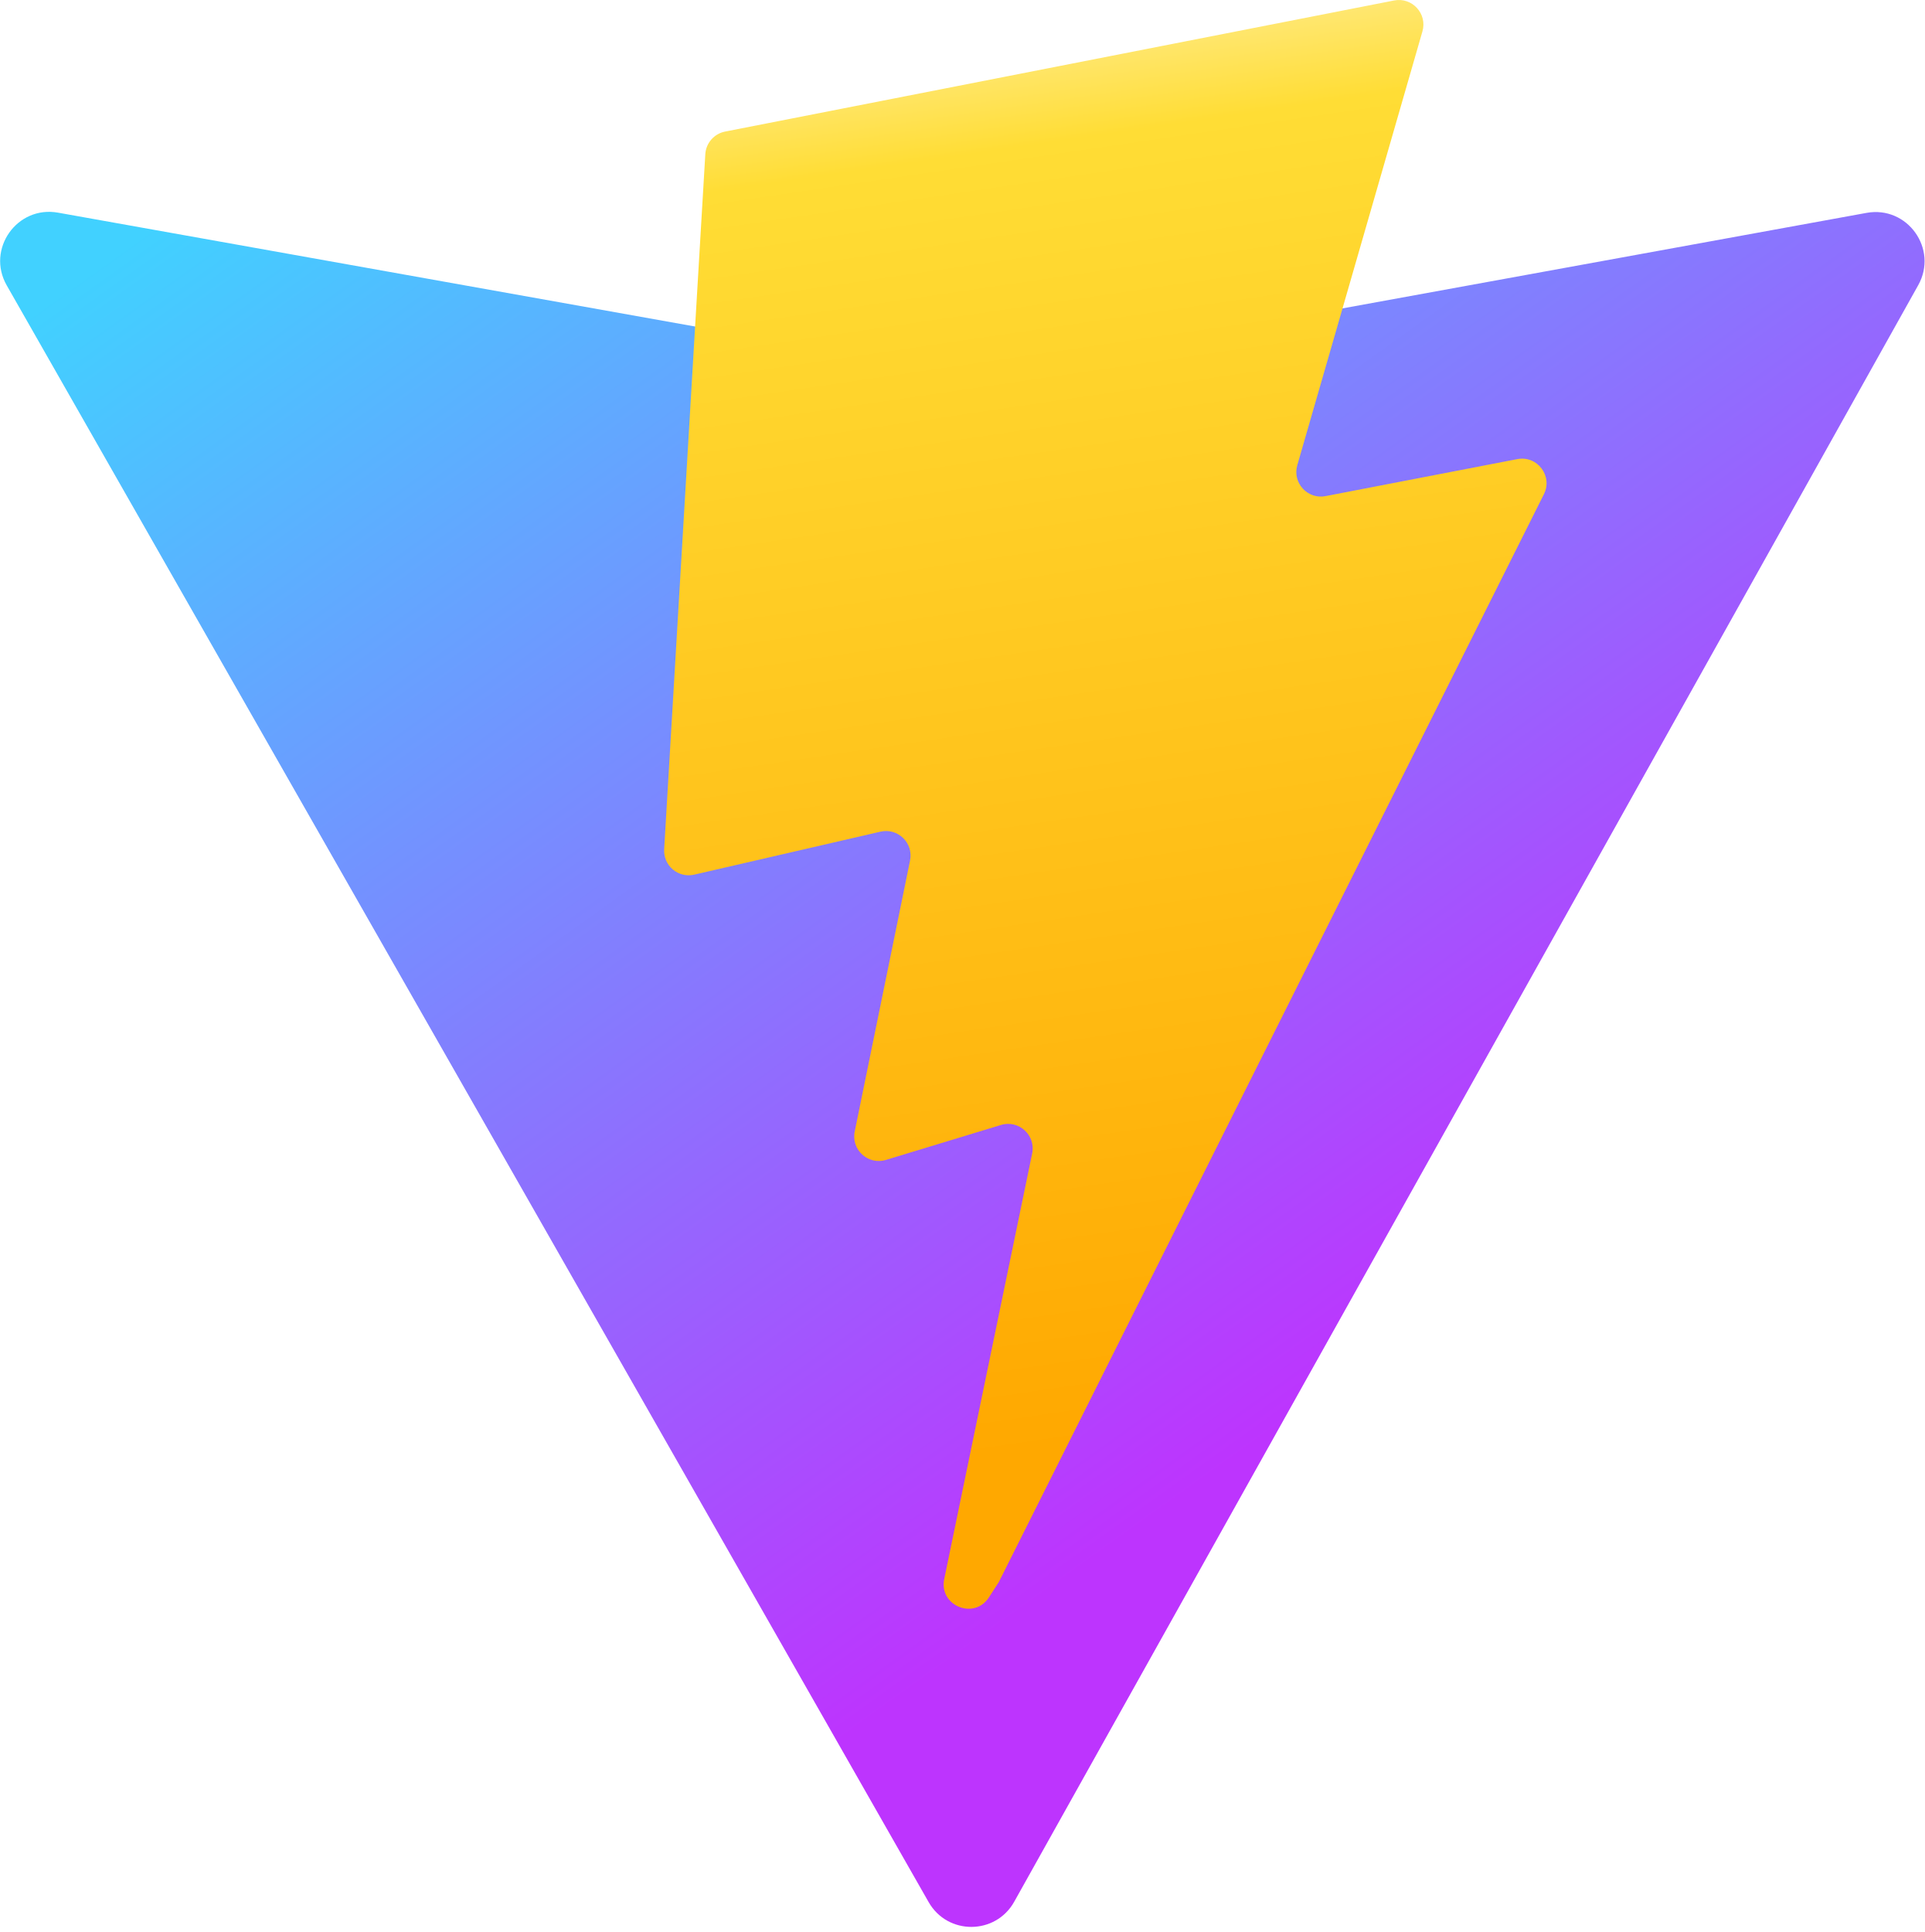
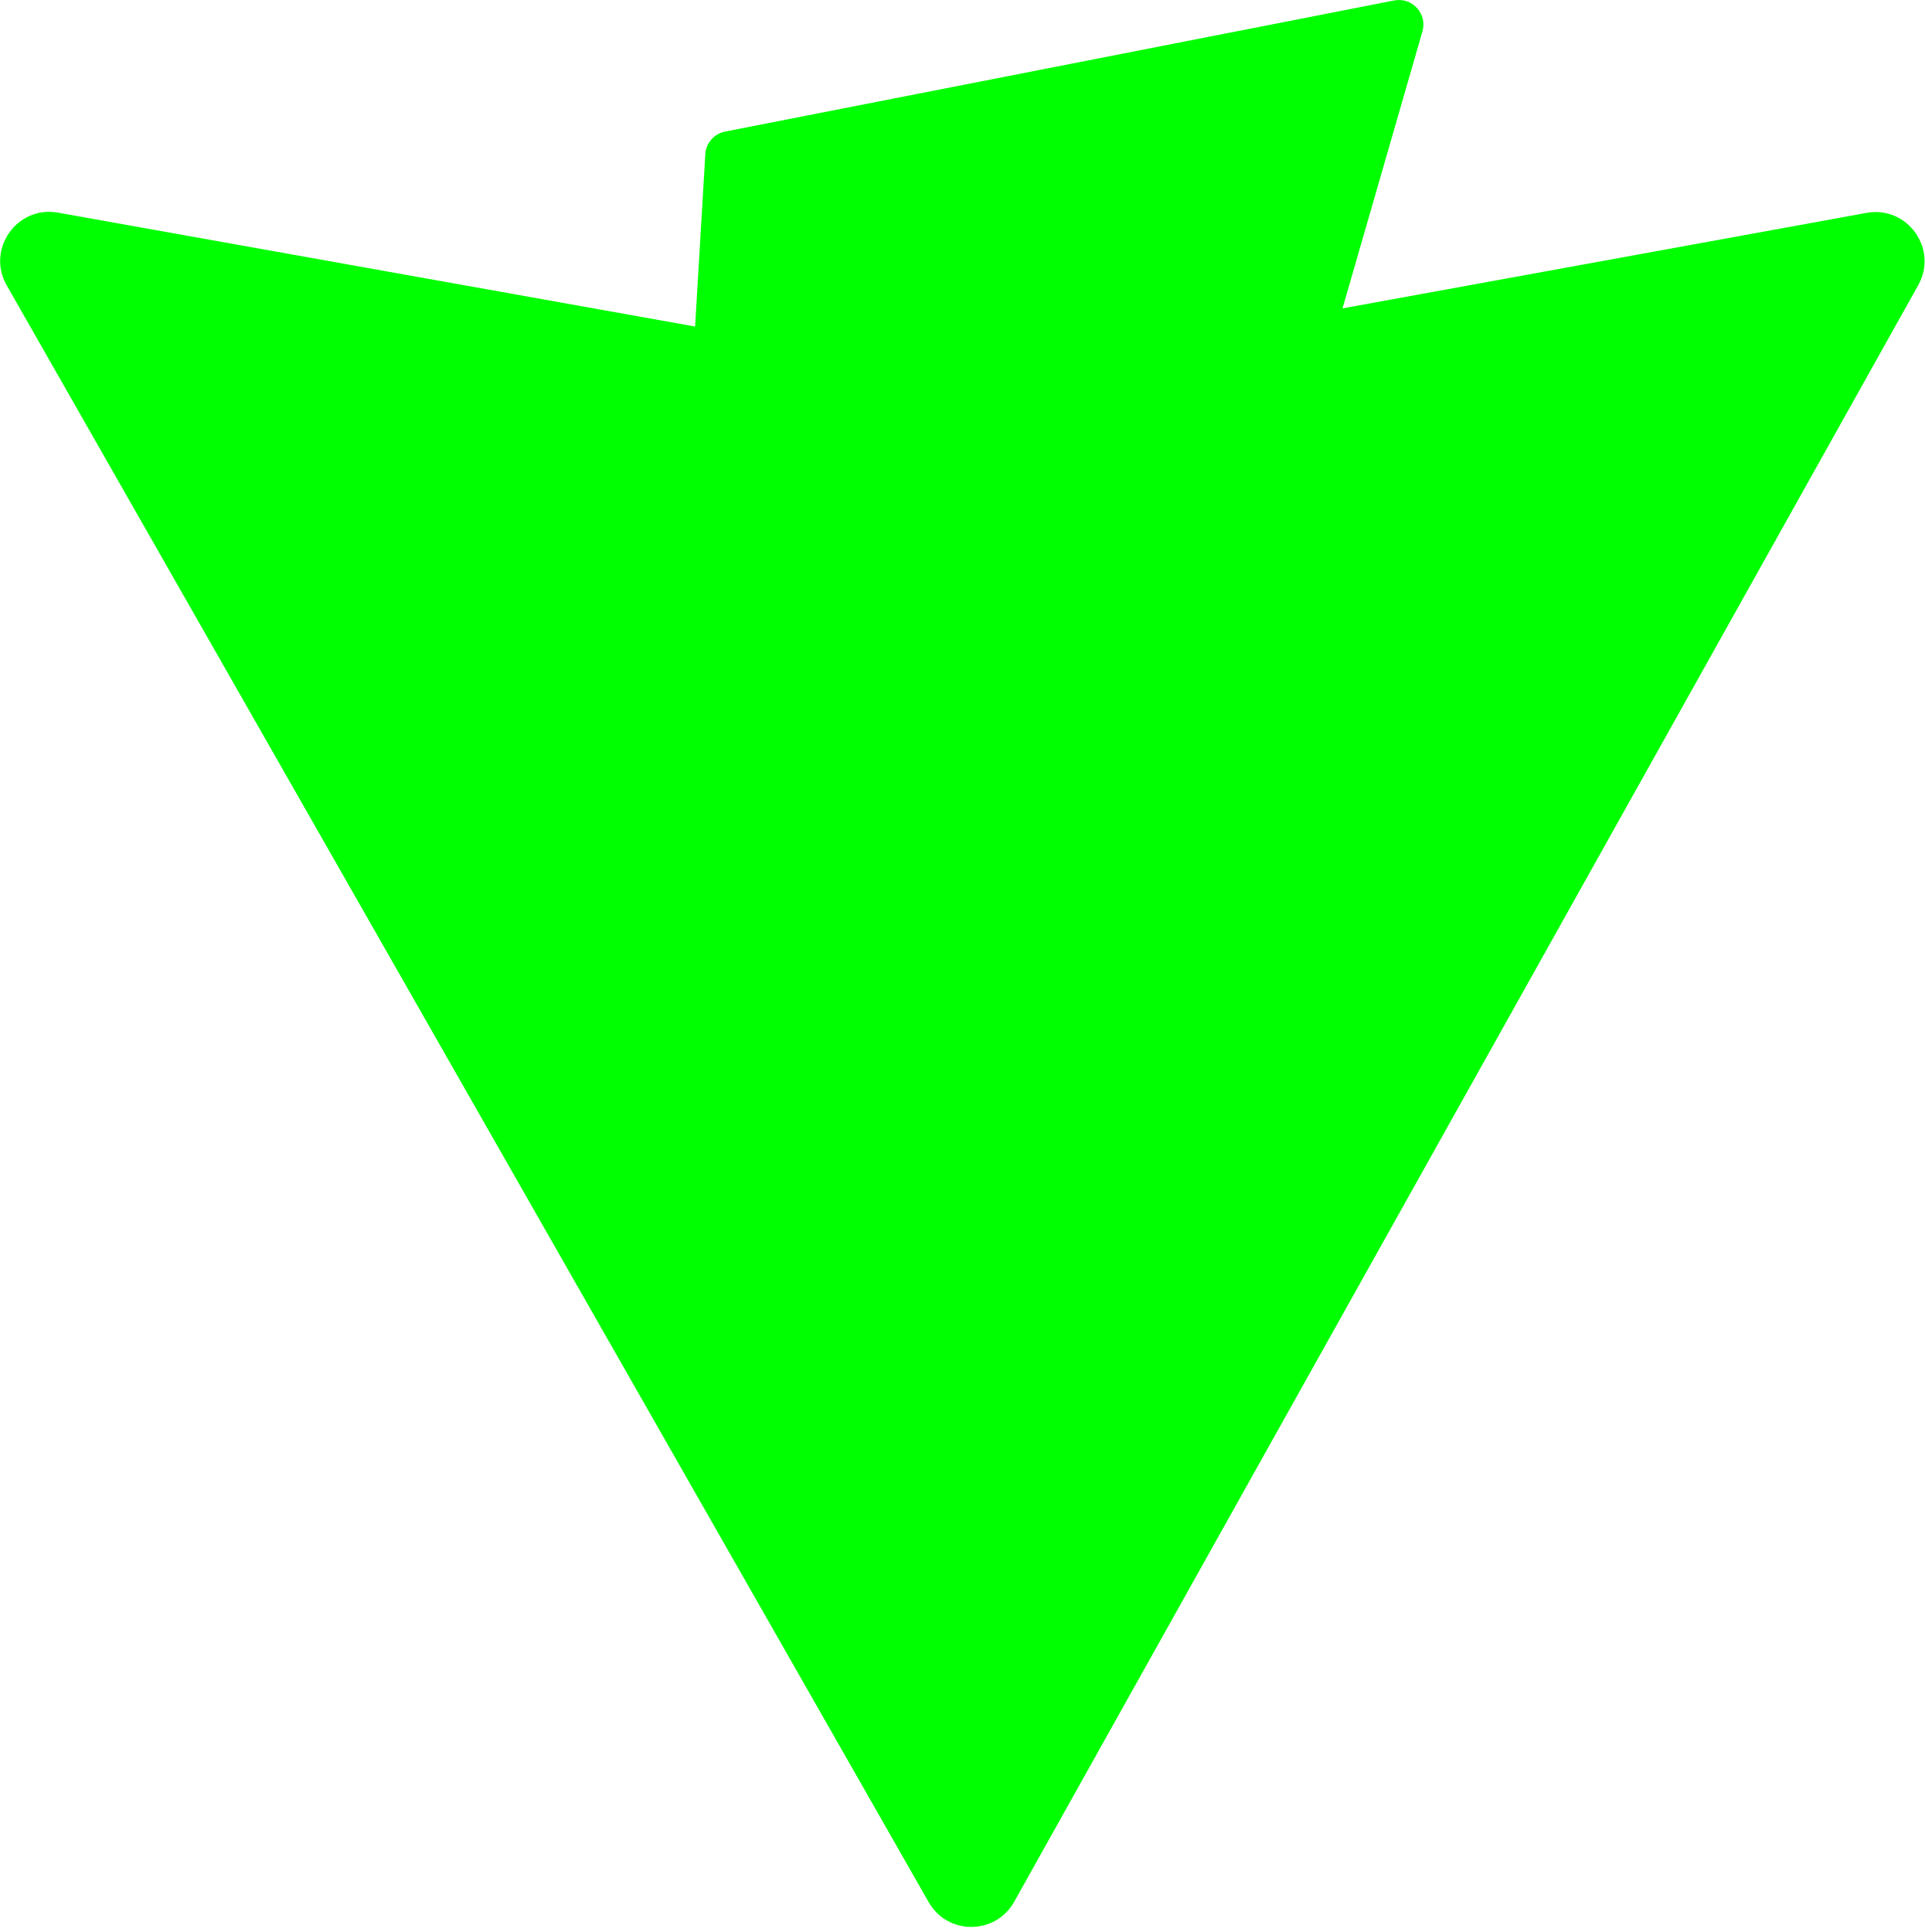
<svg xmlns="http://www.w3.org/2000/svg" aria-hidden="true" role="img" class="iconify iconify--logos" width="31.88" height="32" preserveAspectRatio="xMidYMid meet" viewBox="0 0 256 257">
  <defs>
    <linearGradient id="IconifyId1813088fe1fbc01fb466" x1="-.828%" x2="57.636%" y1="7.652%" y2="78.411%">
-       <stop offset="0%" stop-color="#41D1FF" />
-       <stop offset="100%" stop-color="#BD34FE" />
+       <stop offset="0%" stop-color="#00FF00" />
+       <stop offset="100%" stop-color="#00FF00" />
    </linearGradient>
    <linearGradient id="IconifyId1813088fe1fbc01fb467" x1="43.376%" x2="50.316%" y1="2.242%" y2="89.03%">
-       <stop offset="0%" stop-color="#FFEA83" />
-       <stop offset="8.333%" stop-color="#FFDD35" />
-       <stop offset="100%" stop-color="#FFA800" />
+       <stop offset="0%" stop-color="#00FF00" />
+       <stop offset="8.333%" stop-color="#00FF00" />
+       <stop offset="100%" stop-color="#00FF00" />
    </linearGradient>
  </defs>
  <path fill="url(#IconifyId1813088fe1fbc01fb466)" d="M255.153 37.938L134.897 252.976c-2.483 4.44-8.862 4.466-11.382.048L.875 37.958c-2.746-4.814 1.371-10.646 6.827-9.67l120.385 21.517a6.537 6.537 0 0 0 2.322-.004l117.867-21.483c5.438-.991 9.574 4.796 6.877 9.62Z" />
  <path fill="url(#IconifyId1813088fe1fbc01fb467)" d="M185.432.063L96.44 17.501a3.268 3.268 0 0 0-2.634 3.014l-5.474 92.456a3.268 3.268 0 0 0 3.997 3.378l24.777-5.718c2.318-.535 4.413 1.507 3.936 3.838l-7.361 36.047c-.495 2.426 1.782 4.5 4.151 3.78l15.304-4.649c2.372-.72 4.652 1.36 4.15 3.788l-11.698 56.621c-.732 3.542 3.979 5.473 5.943 2.437l1.313-2.028l72.516-144.72c1.215-2.423-.88-5.186-3.54-4.672l-25.505 4.922c-2.396.462-4.435-1.77-3.759-4.114l16.646-57.705c.677-2.35-1.37-4.583-3.769-4.113Z" />
</svg>
